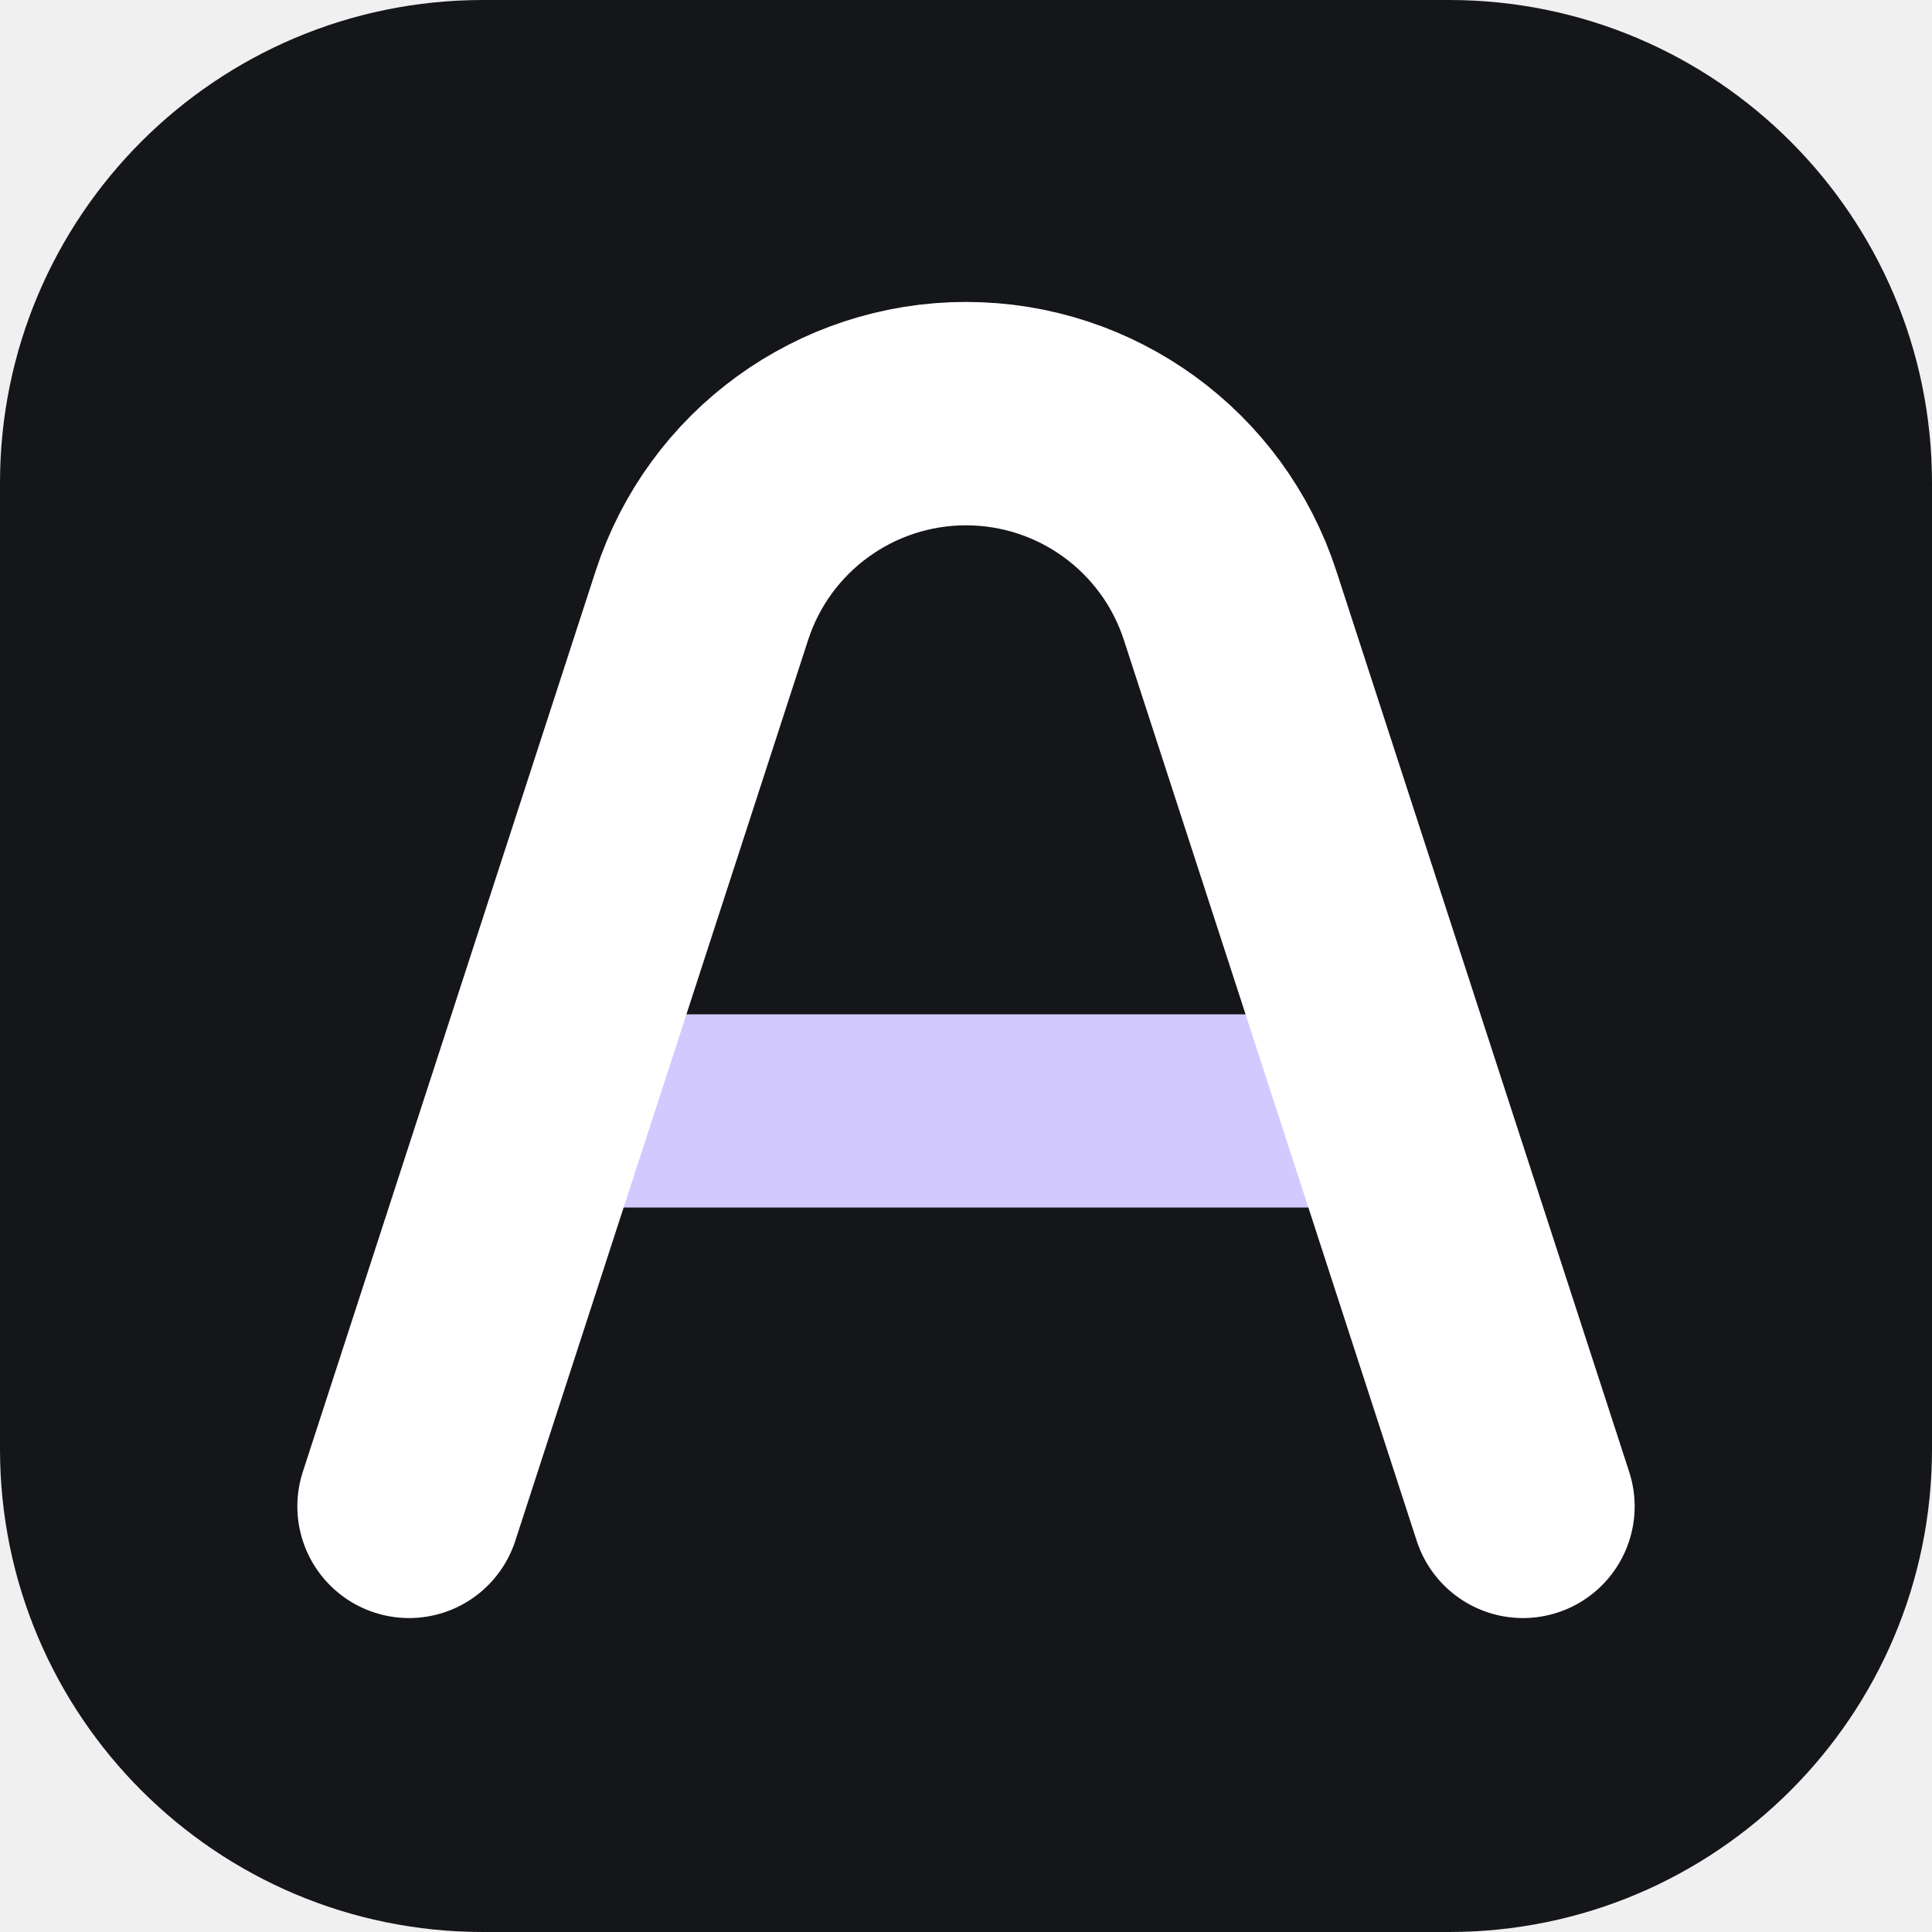
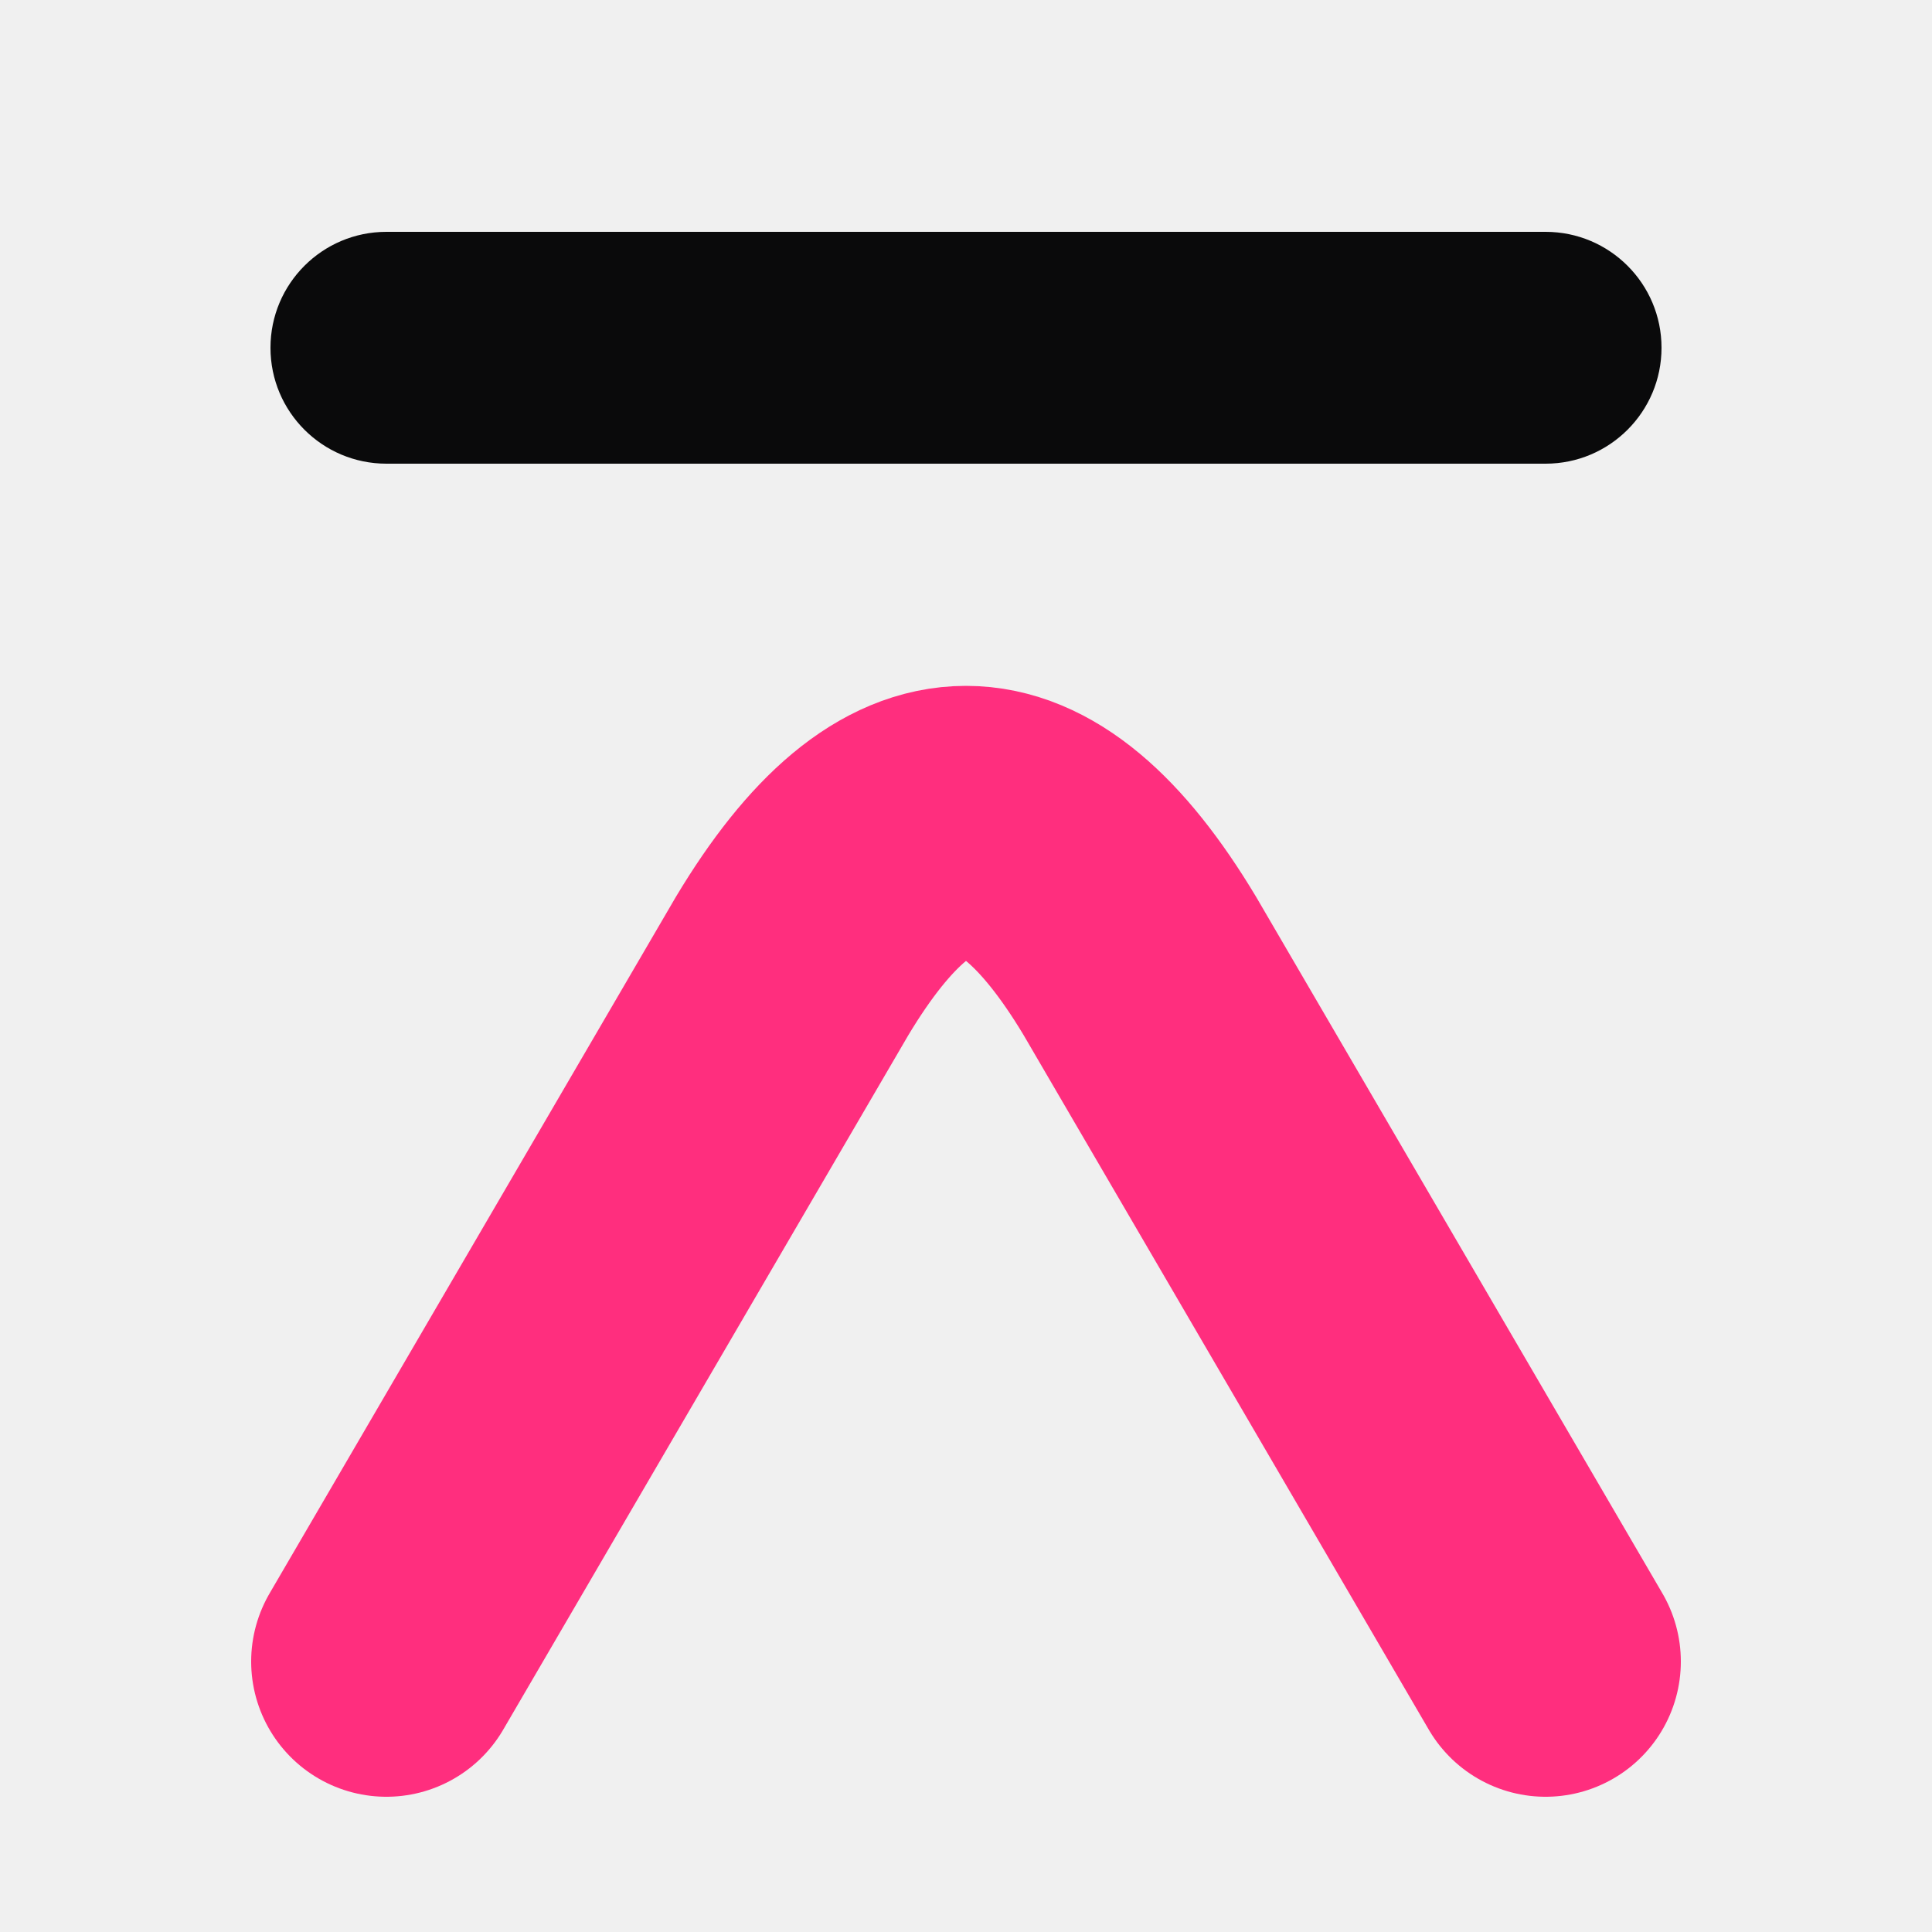
- <svg xmlns="http://www.w3.org/2000/svg" viewBox="0 0 64 64">
-   <rect width="64" height="64" rx="16" fill="#15161a" />
-   <path d="M17.81 36.8H46.19" stroke="#d2caff" stroke-width="6.4" stroke-linecap="round" />
-   <path d="M13.55 49.9 23.25 20.06A9.2 9.2 0 0 1 40.75 20.06L50.45 49.9" fill="none" stroke="#fff" stroke-width="7.4" stroke-linecap="round" stroke-linejoin="round" />
+ <svg xmlns="http://www.w3.org/2000/svg" viewBox="0 0 100 100">
+   <style>.b{fill:#0A0A0B}@media (prefers-color-scheme:dark){.b{fill:#FAFAFA}}</style>
+   <rect class="b" x="14" y="12" width="72" height="12" rx="6" />
+   <path d="M20 86 L41 50 Q50 35 59 50 L80 86" fill="none" stroke="#FF2E7E" stroke-width="14" stroke-linejoin="round" stroke-linecap="round" />
</svg>
